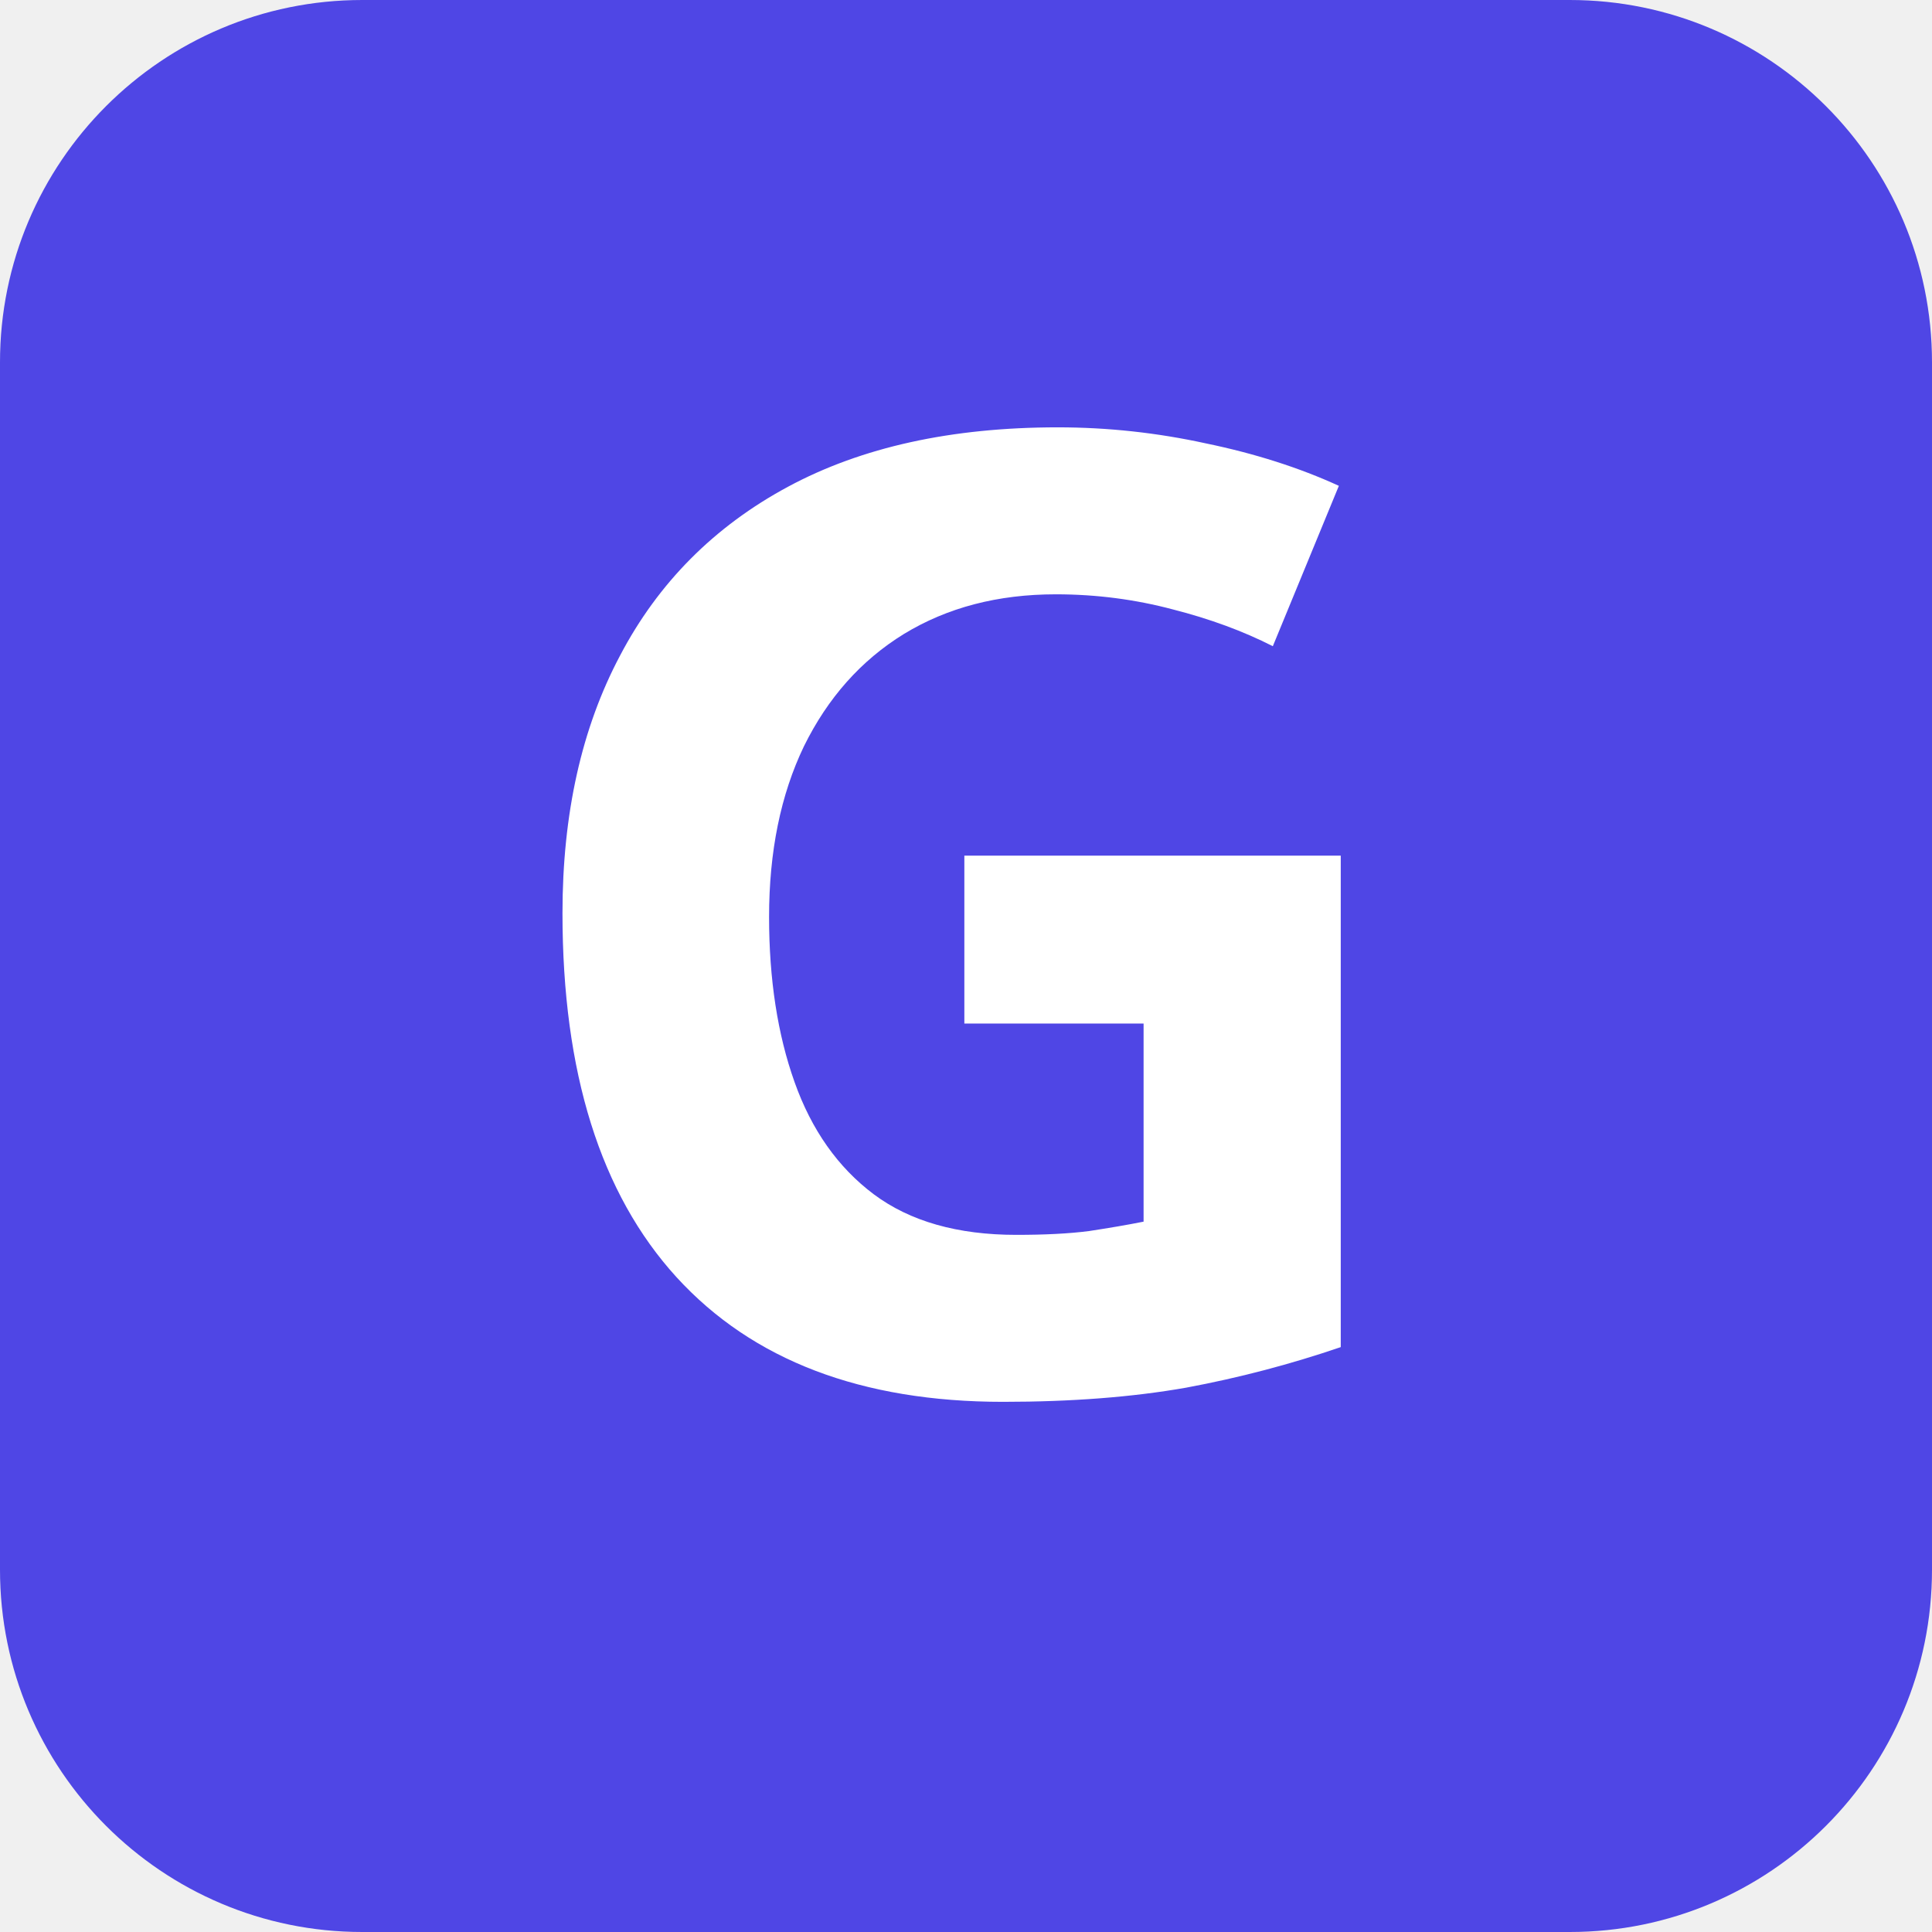
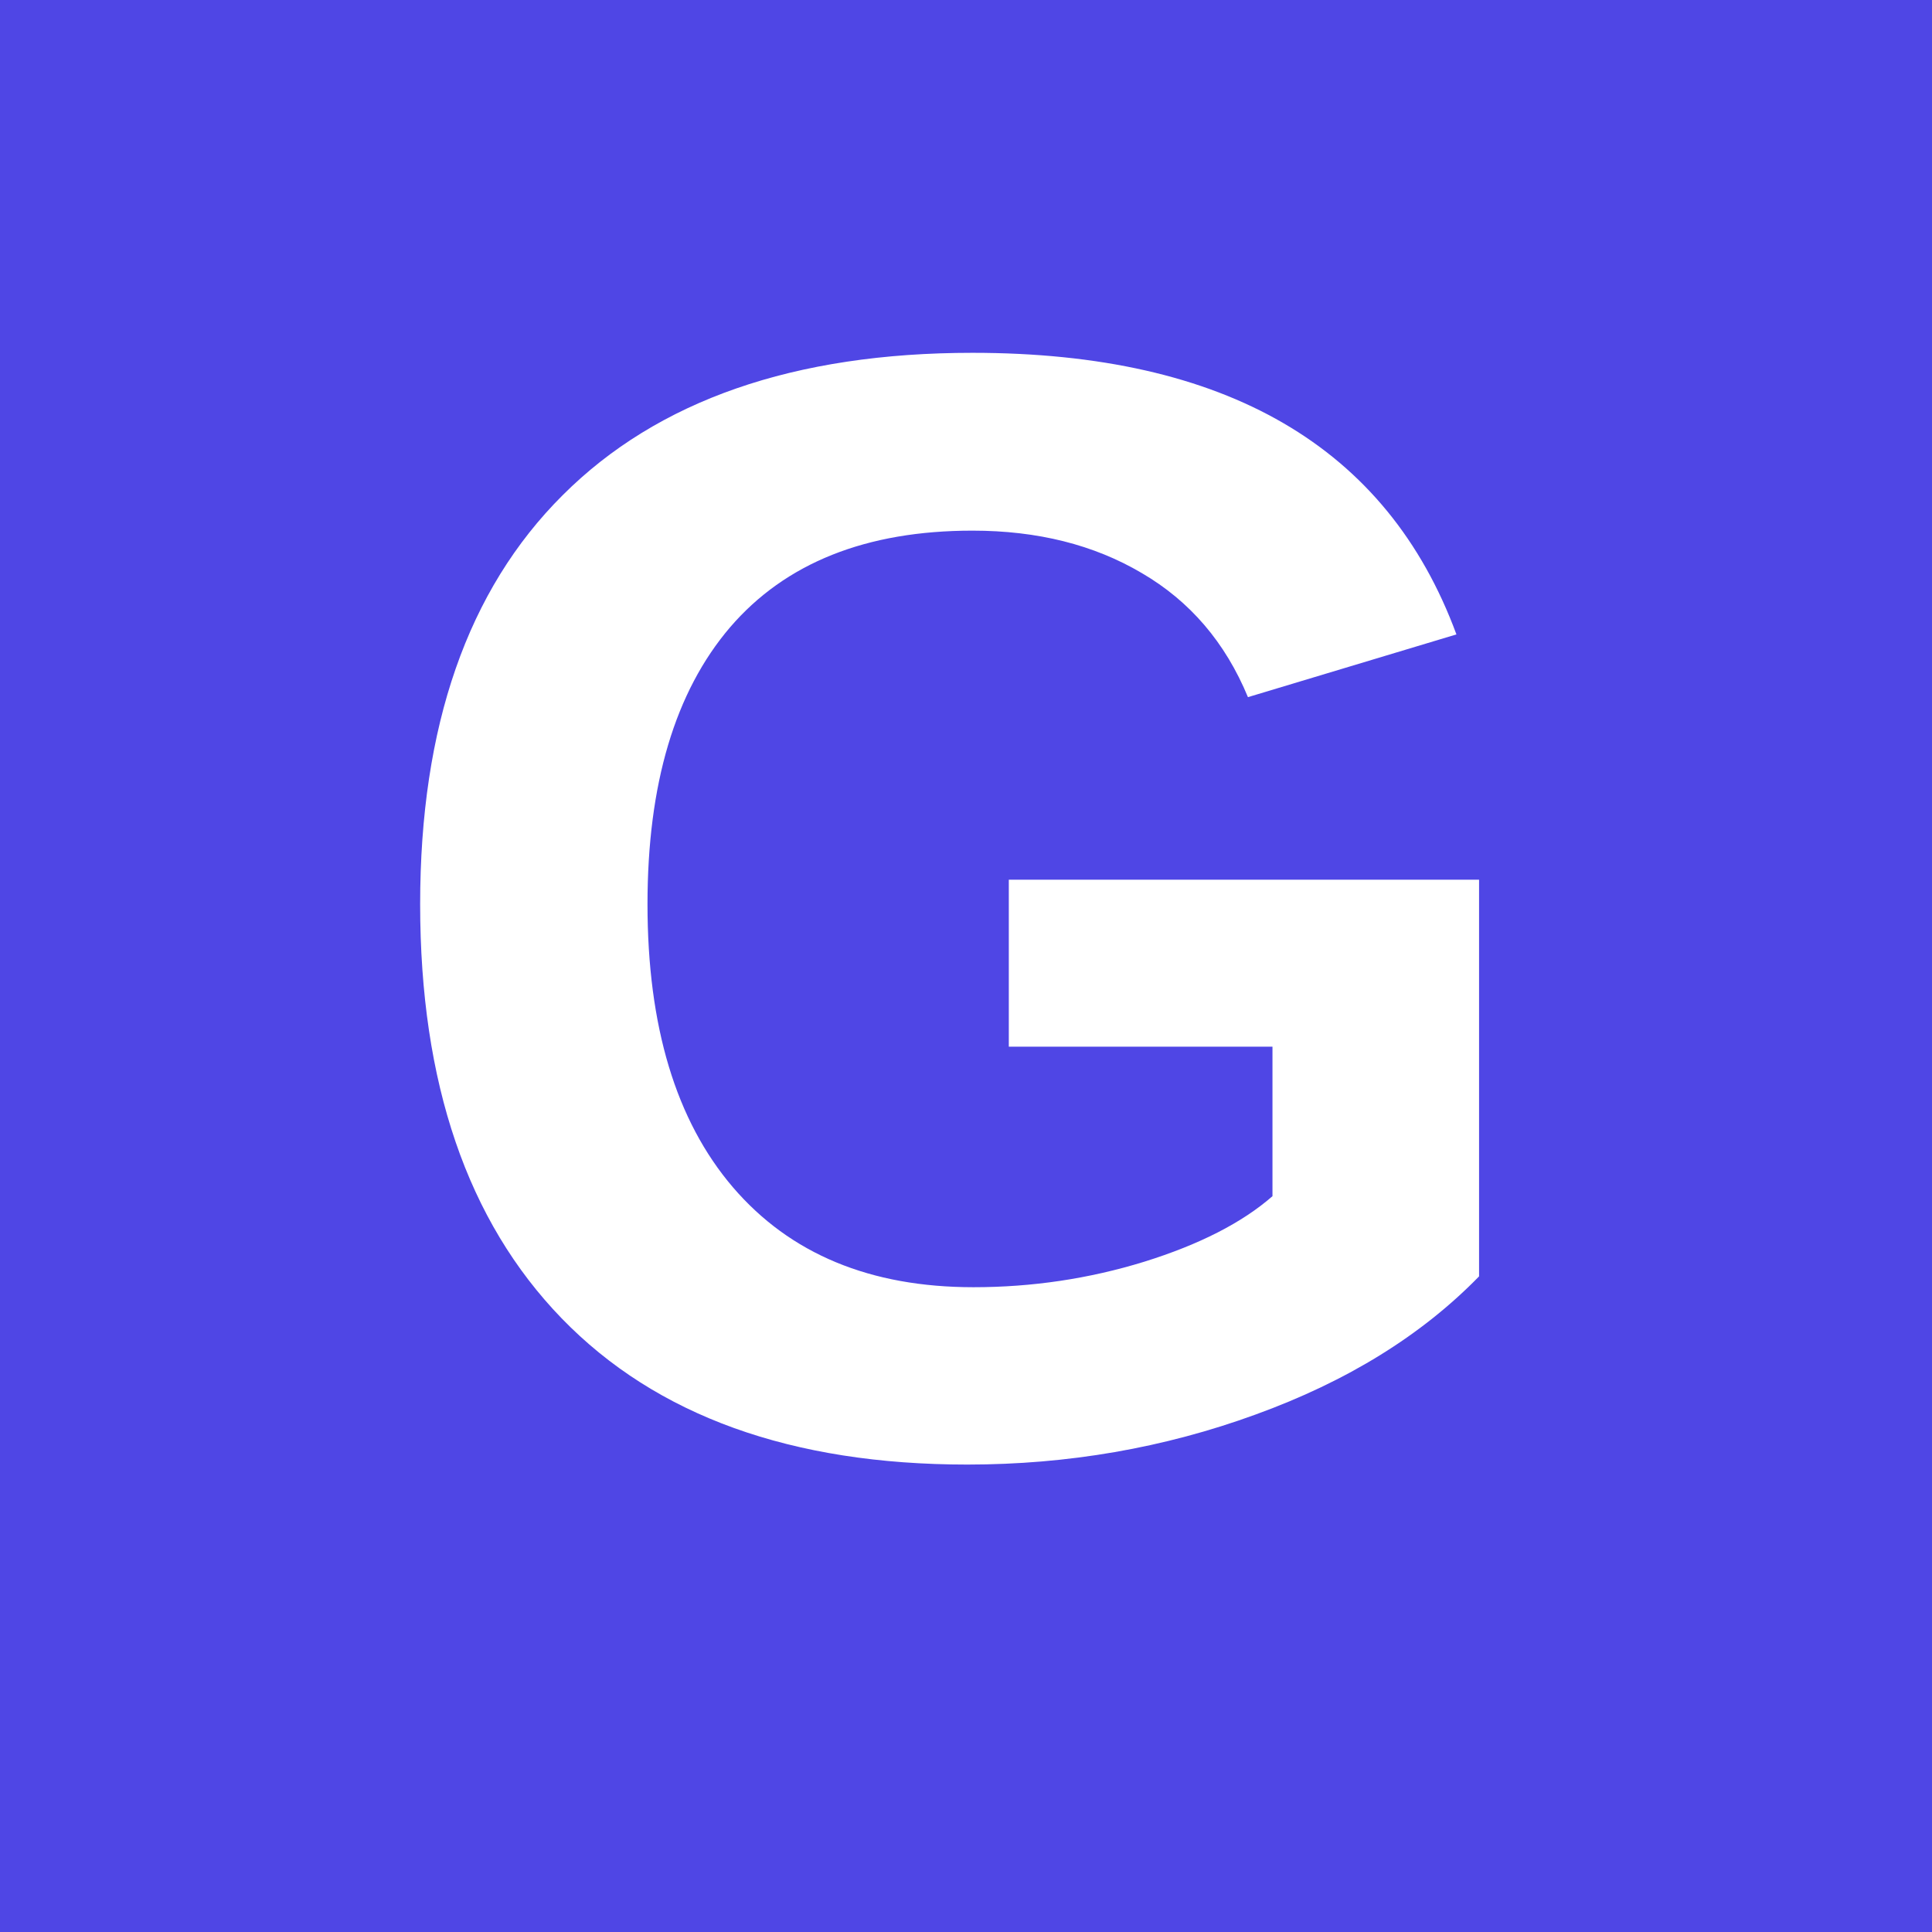
- <svg xmlns="http://www.w3.org/2000/svg" viewBox="0 0 32 32">
-   <rect width="32" height="32" rx="6" fill="#4f46e5" />
-   <text x="16" y="23" text-anchor="middle" font-family="sans-serif" font-weight="800" font-size="22" fill="white">G</text>
+ <svg xmlns="http://www.w3.org/2000/svg" viewBox="0 0 64 64">
+   <rect width="64" height="64" fill="#4f46e5" />
+   <text x="32" y="48" text-anchor="middle" font-family="-apple-system, BlinkMacSystemFont, 'Segoe UI', Arial, sans-serif" font-weight="900" font-size="52" fill="#ffffff" letter-spacing="-2">G</text>
</svg>
